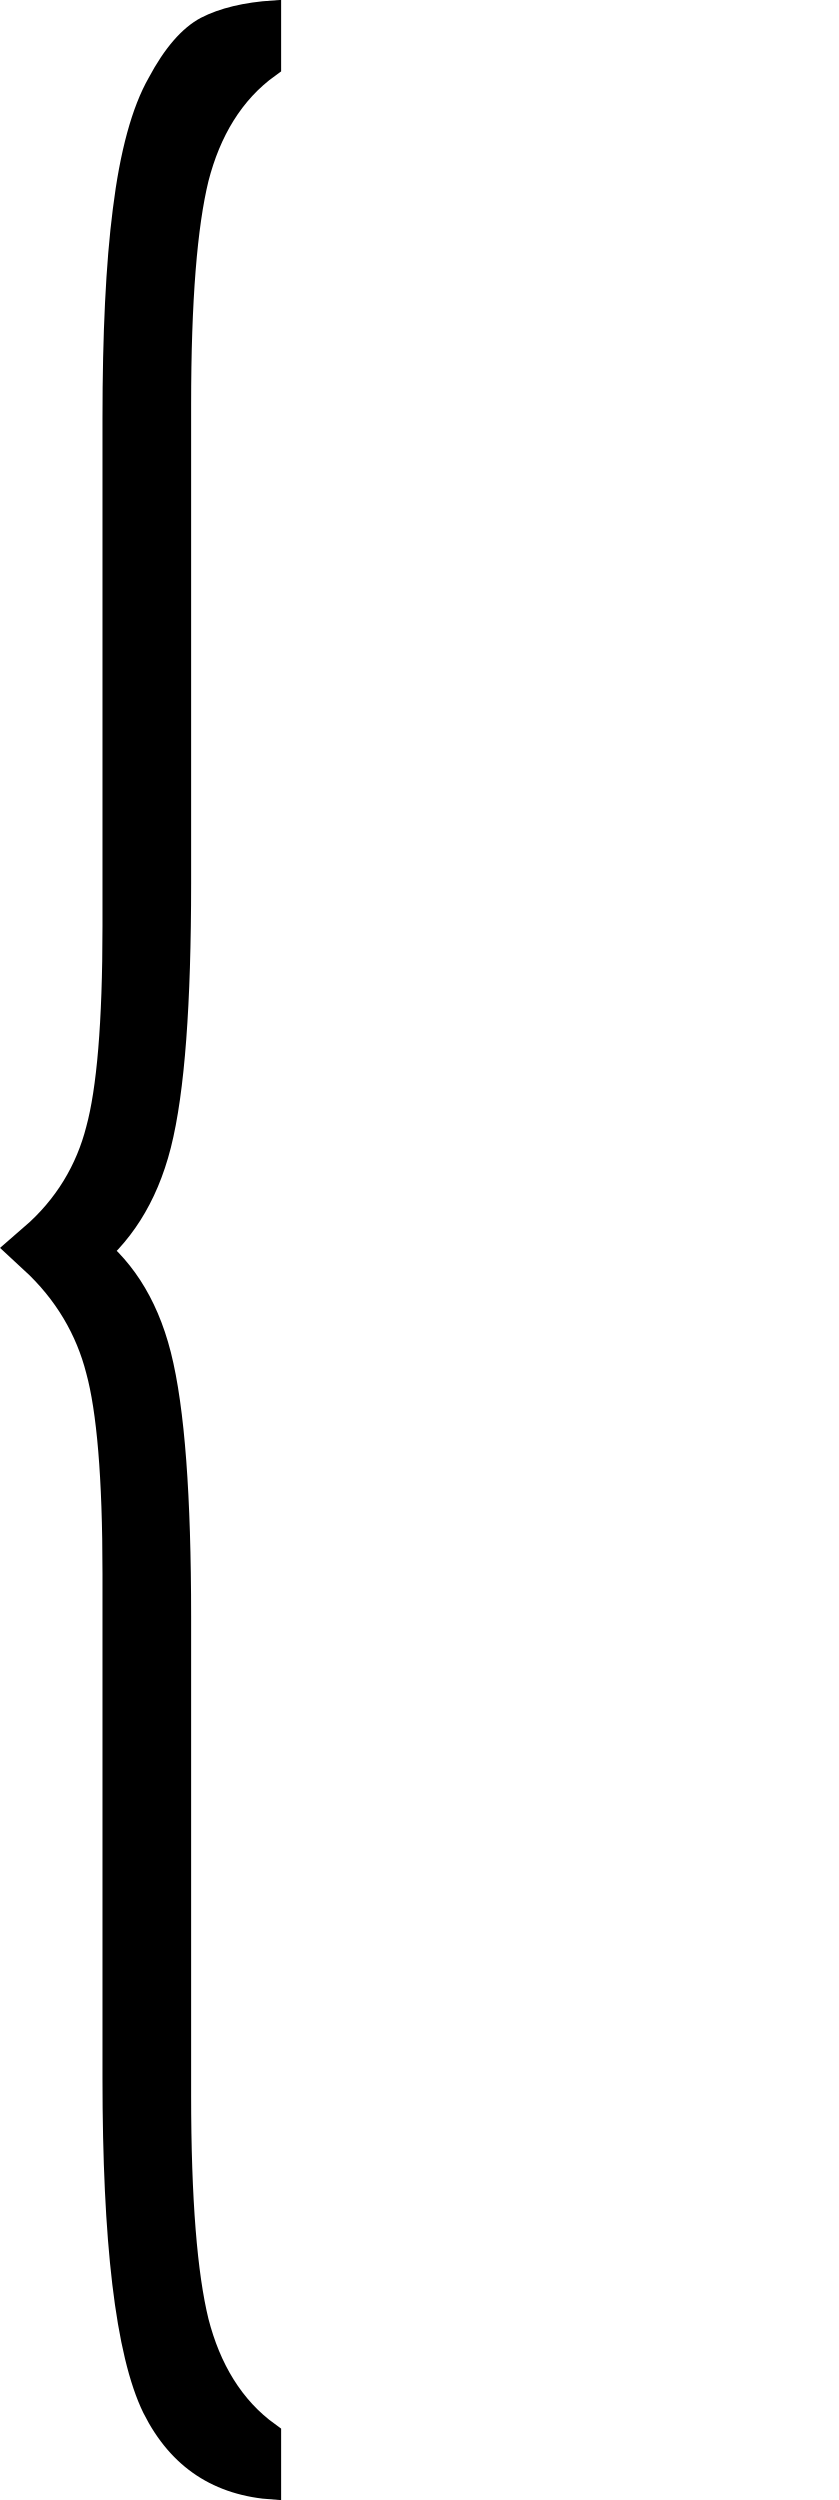
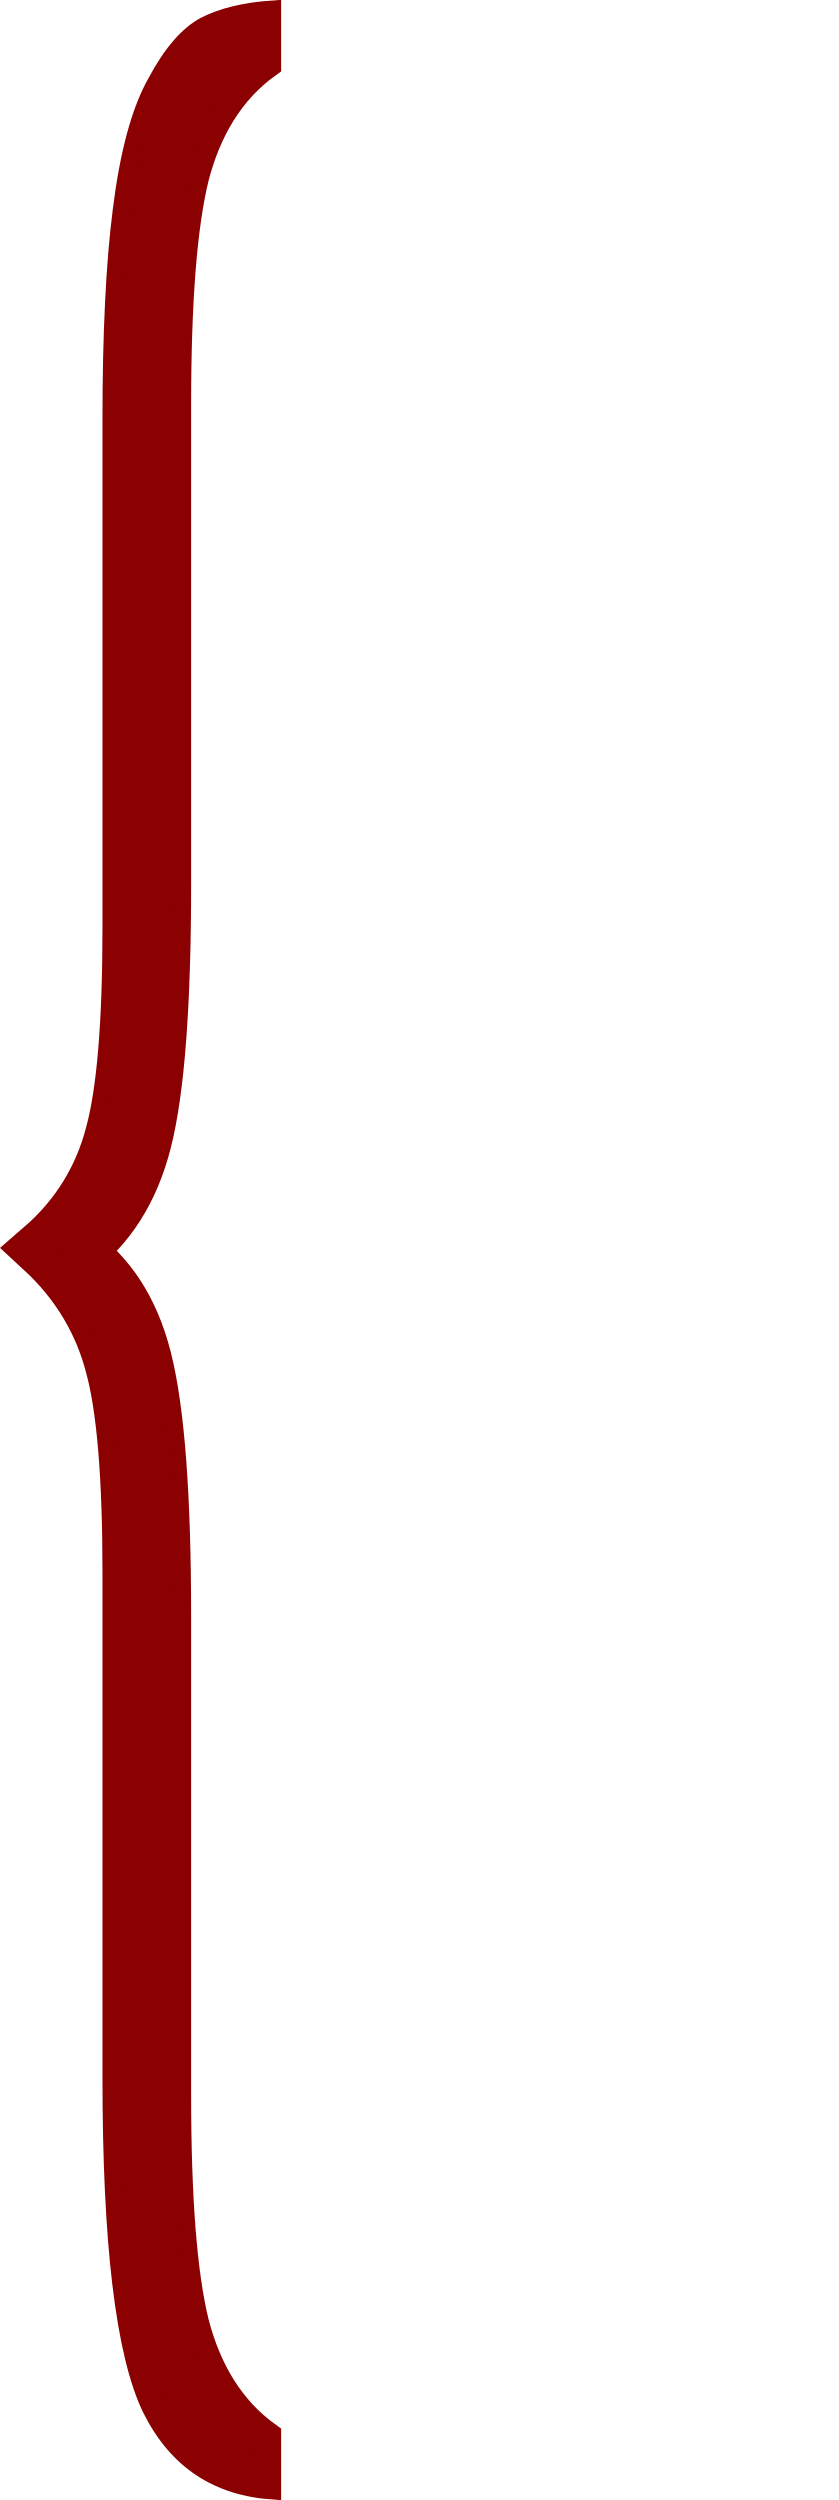
<svg xmlns="http://www.w3.org/2000/svg" width="32.2" height="96" viewBox="51.974 136.945 25.4 25.4" version="1.1" preserveAspectRatio="none">
  <defs id="defs4890">
    <rect x="0" y="0" width="192" height="288" id="rect1" />
  </defs>
-   <path style="font-size:64px;font-family:FreeSerif;-inkscape-font-specification:FreeSerif;white-space:pre;stroke:#000000" d="M 22.4,70.784 Q 16.768,70.656 14.272,68.928 11.84,67.2 11.84,61.824 V 50.496 q 0,-3.328 -1.152,-4.8 Q 9.6,44.224 6.4,43.2 q 3.2,-0.96 4.288,-2.432 1.152,-1.472 1.152,-4.8 V 24.576 q 0,-2.816 0.64,-4.544 0.64,-1.792 2.112,-2.688 1.472,-0.96 3.2,-1.28 1.792,-0.32 4.608,-0.384 v 0.704 q -3.328,0.832 -4.608,2.56 -1.216,1.728 -1.216,5.312 v 10.752 q 0,3.968 -1.216,5.632 -1.216,1.664 -4.8,2.624 3.584,0.896 4.8,2.56 1.216,1.664 1.216,5.632 v 10.752 q 0,3.584 1.216,5.312 1.28,1.728 4.608,2.56 z" id="text1" transform="matrix(0.4680906,0,0,0.4525938,49.77014,130.0785)" aria-label="{" />
+   <path style="font-size:64px;font-family:FreeSerif;-inkscape-font-specification:FreeSerif;white-space:pre;stroke:#8b0000;fill:#8b0000;fill-opacity:1;stroke-opacity:1" d="M 22.4,70.784 Q 16.768,70.656 14.272,68.928 11.84,67.2 11.84,61.824 V 50.496 q 0,-3.328 -1.152,-4.8 Q 9.6,44.224 6.4,43.2 q 3.2,-0.96 4.288,-2.432 1.152,-1.472 1.152,-4.8 V 24.576 q 0,-2.816 0.64,-4.544 0.64,-1.792 2.112,-2.688 1.472,-0.96 3.2,-1.28 1.792,-0.32 4.608,-0.384 v 0.704 q -3.328,0.832 -4.608,2.56 -1.216,1.728 -1.216,5.312 v 10.752 q 0,3.968 -1.216,5.632 -1.216,1.664 -4.8,2.624 3.584,0.896 4.8,2.56 1.216,1.664 1.216,5.632 v 10.752 q 0,3.584 1.216,5.312 1.28,1.728 4.608,2.56 z" id="text1" transform="matrix(0.4680906,0,0,0.4525938,49.77014,130.0785)" aria-label="{" />
</svg>
